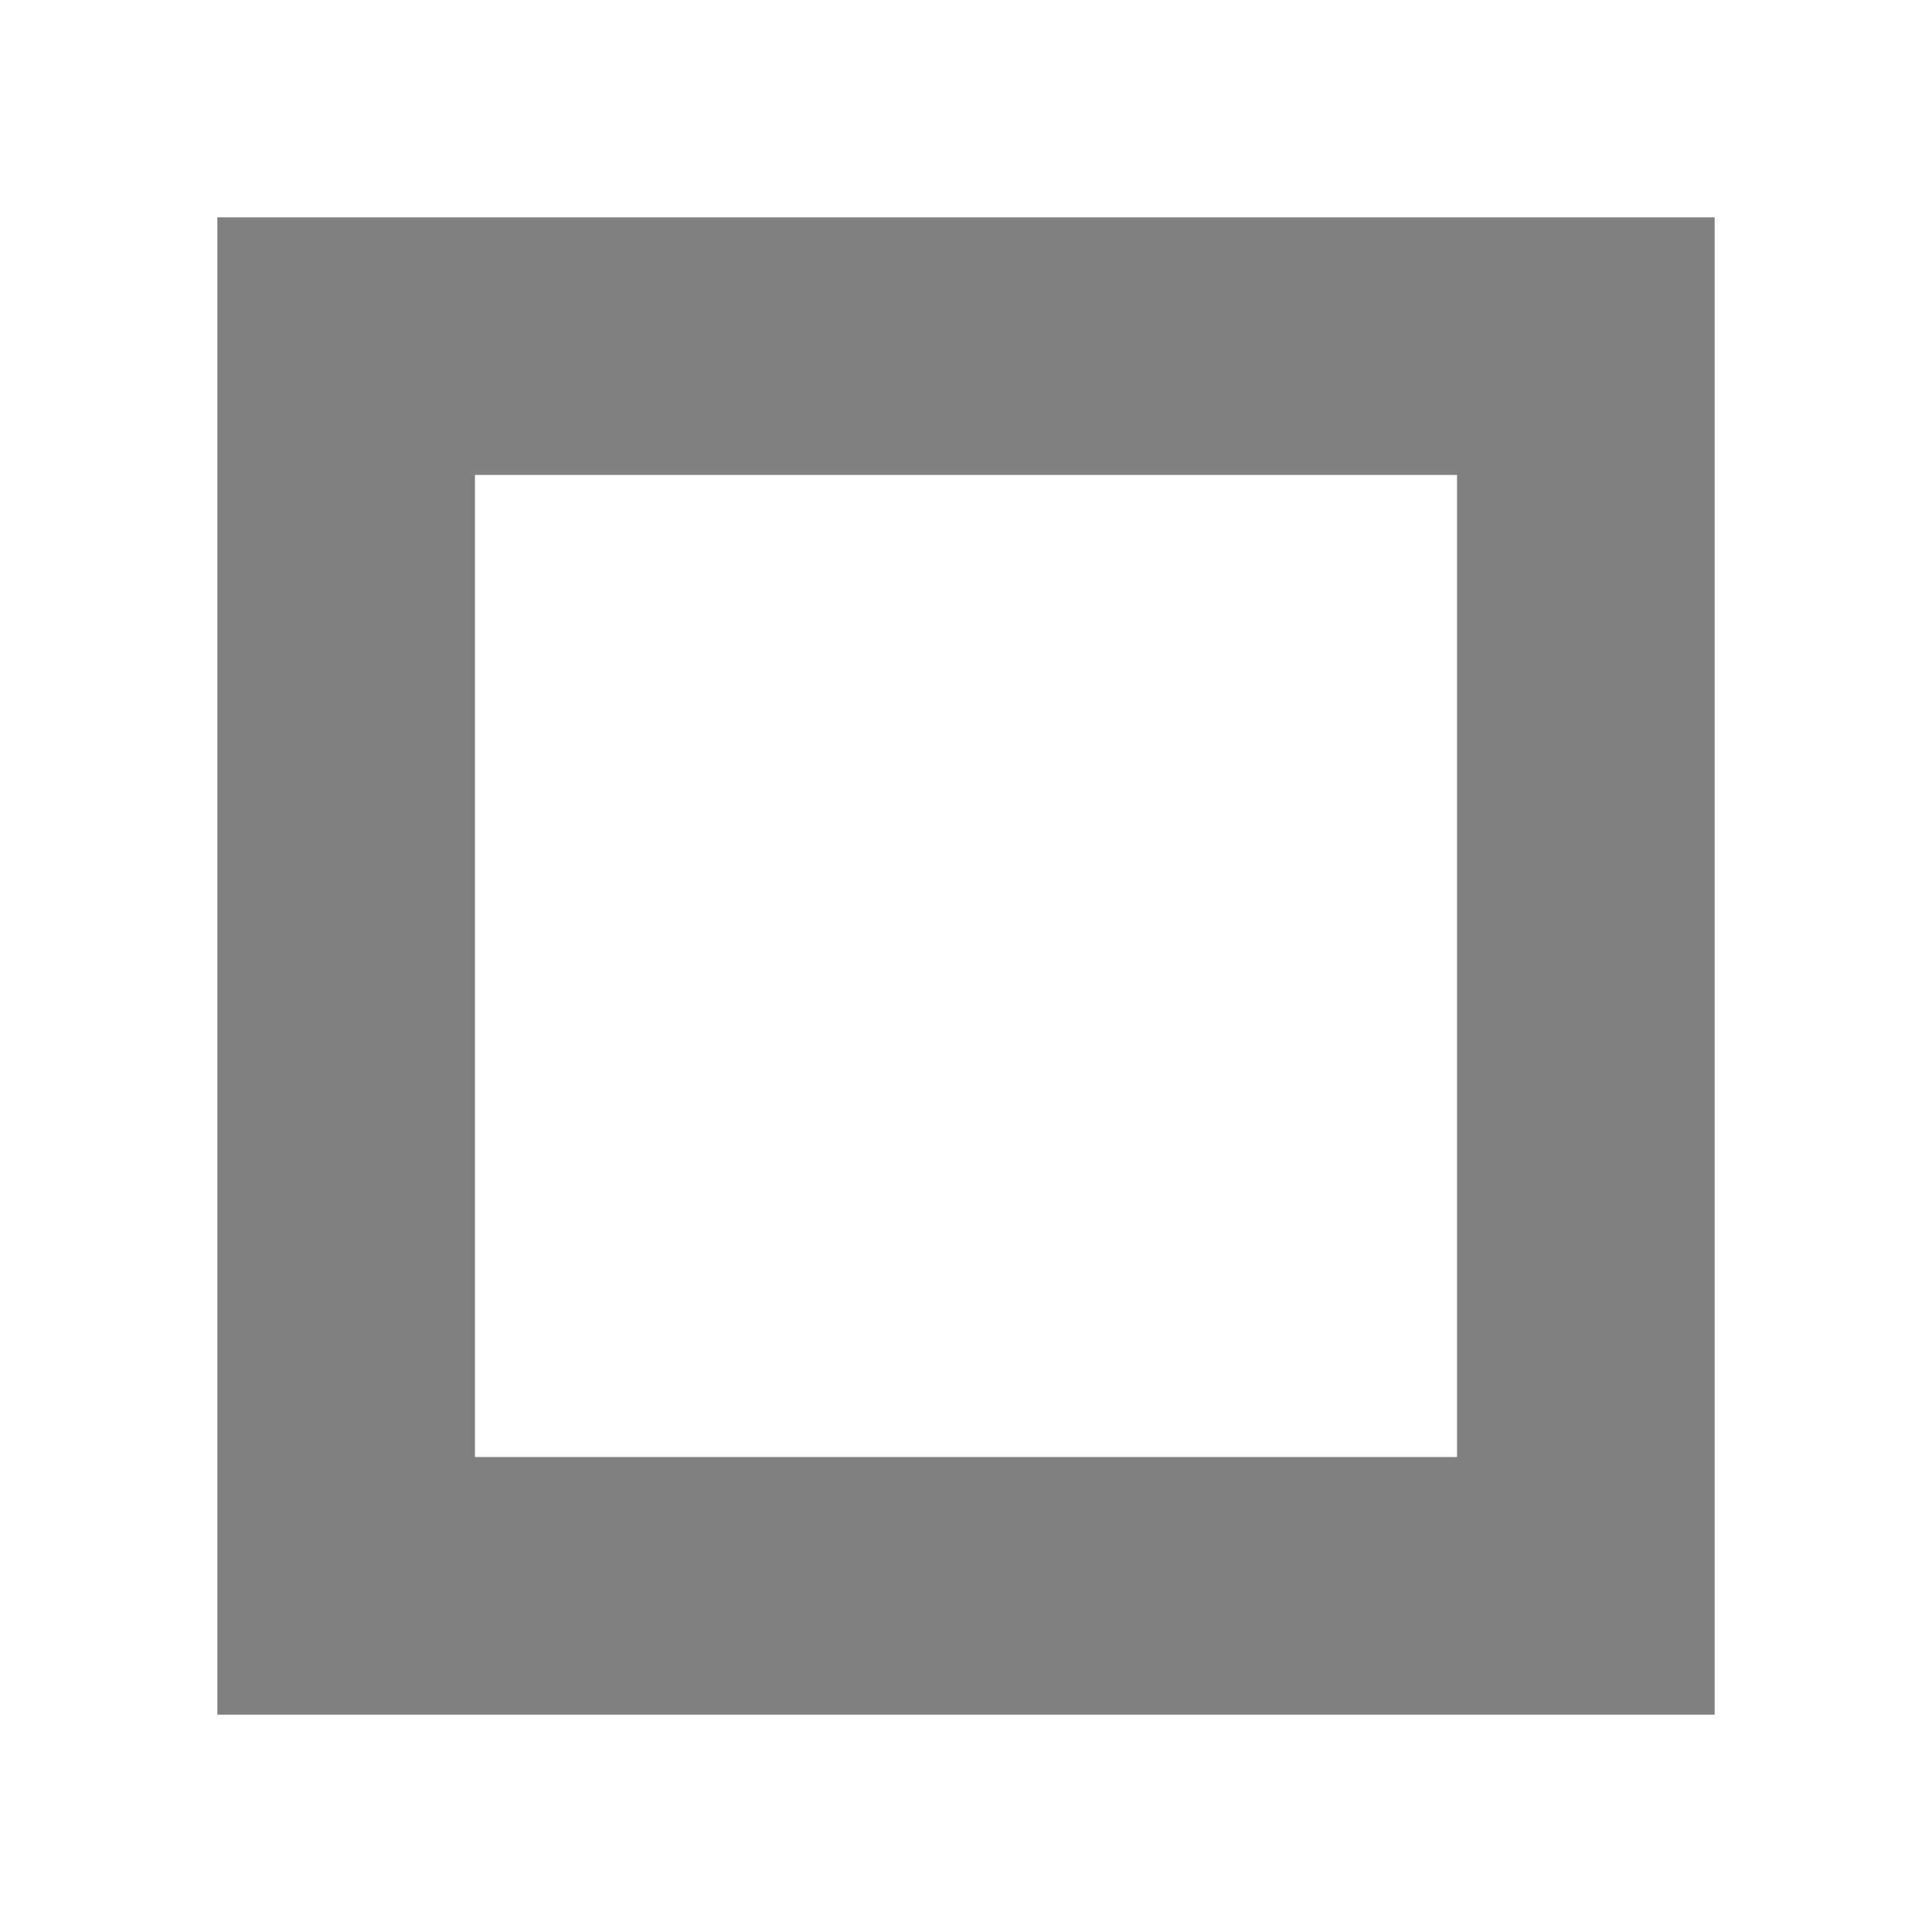
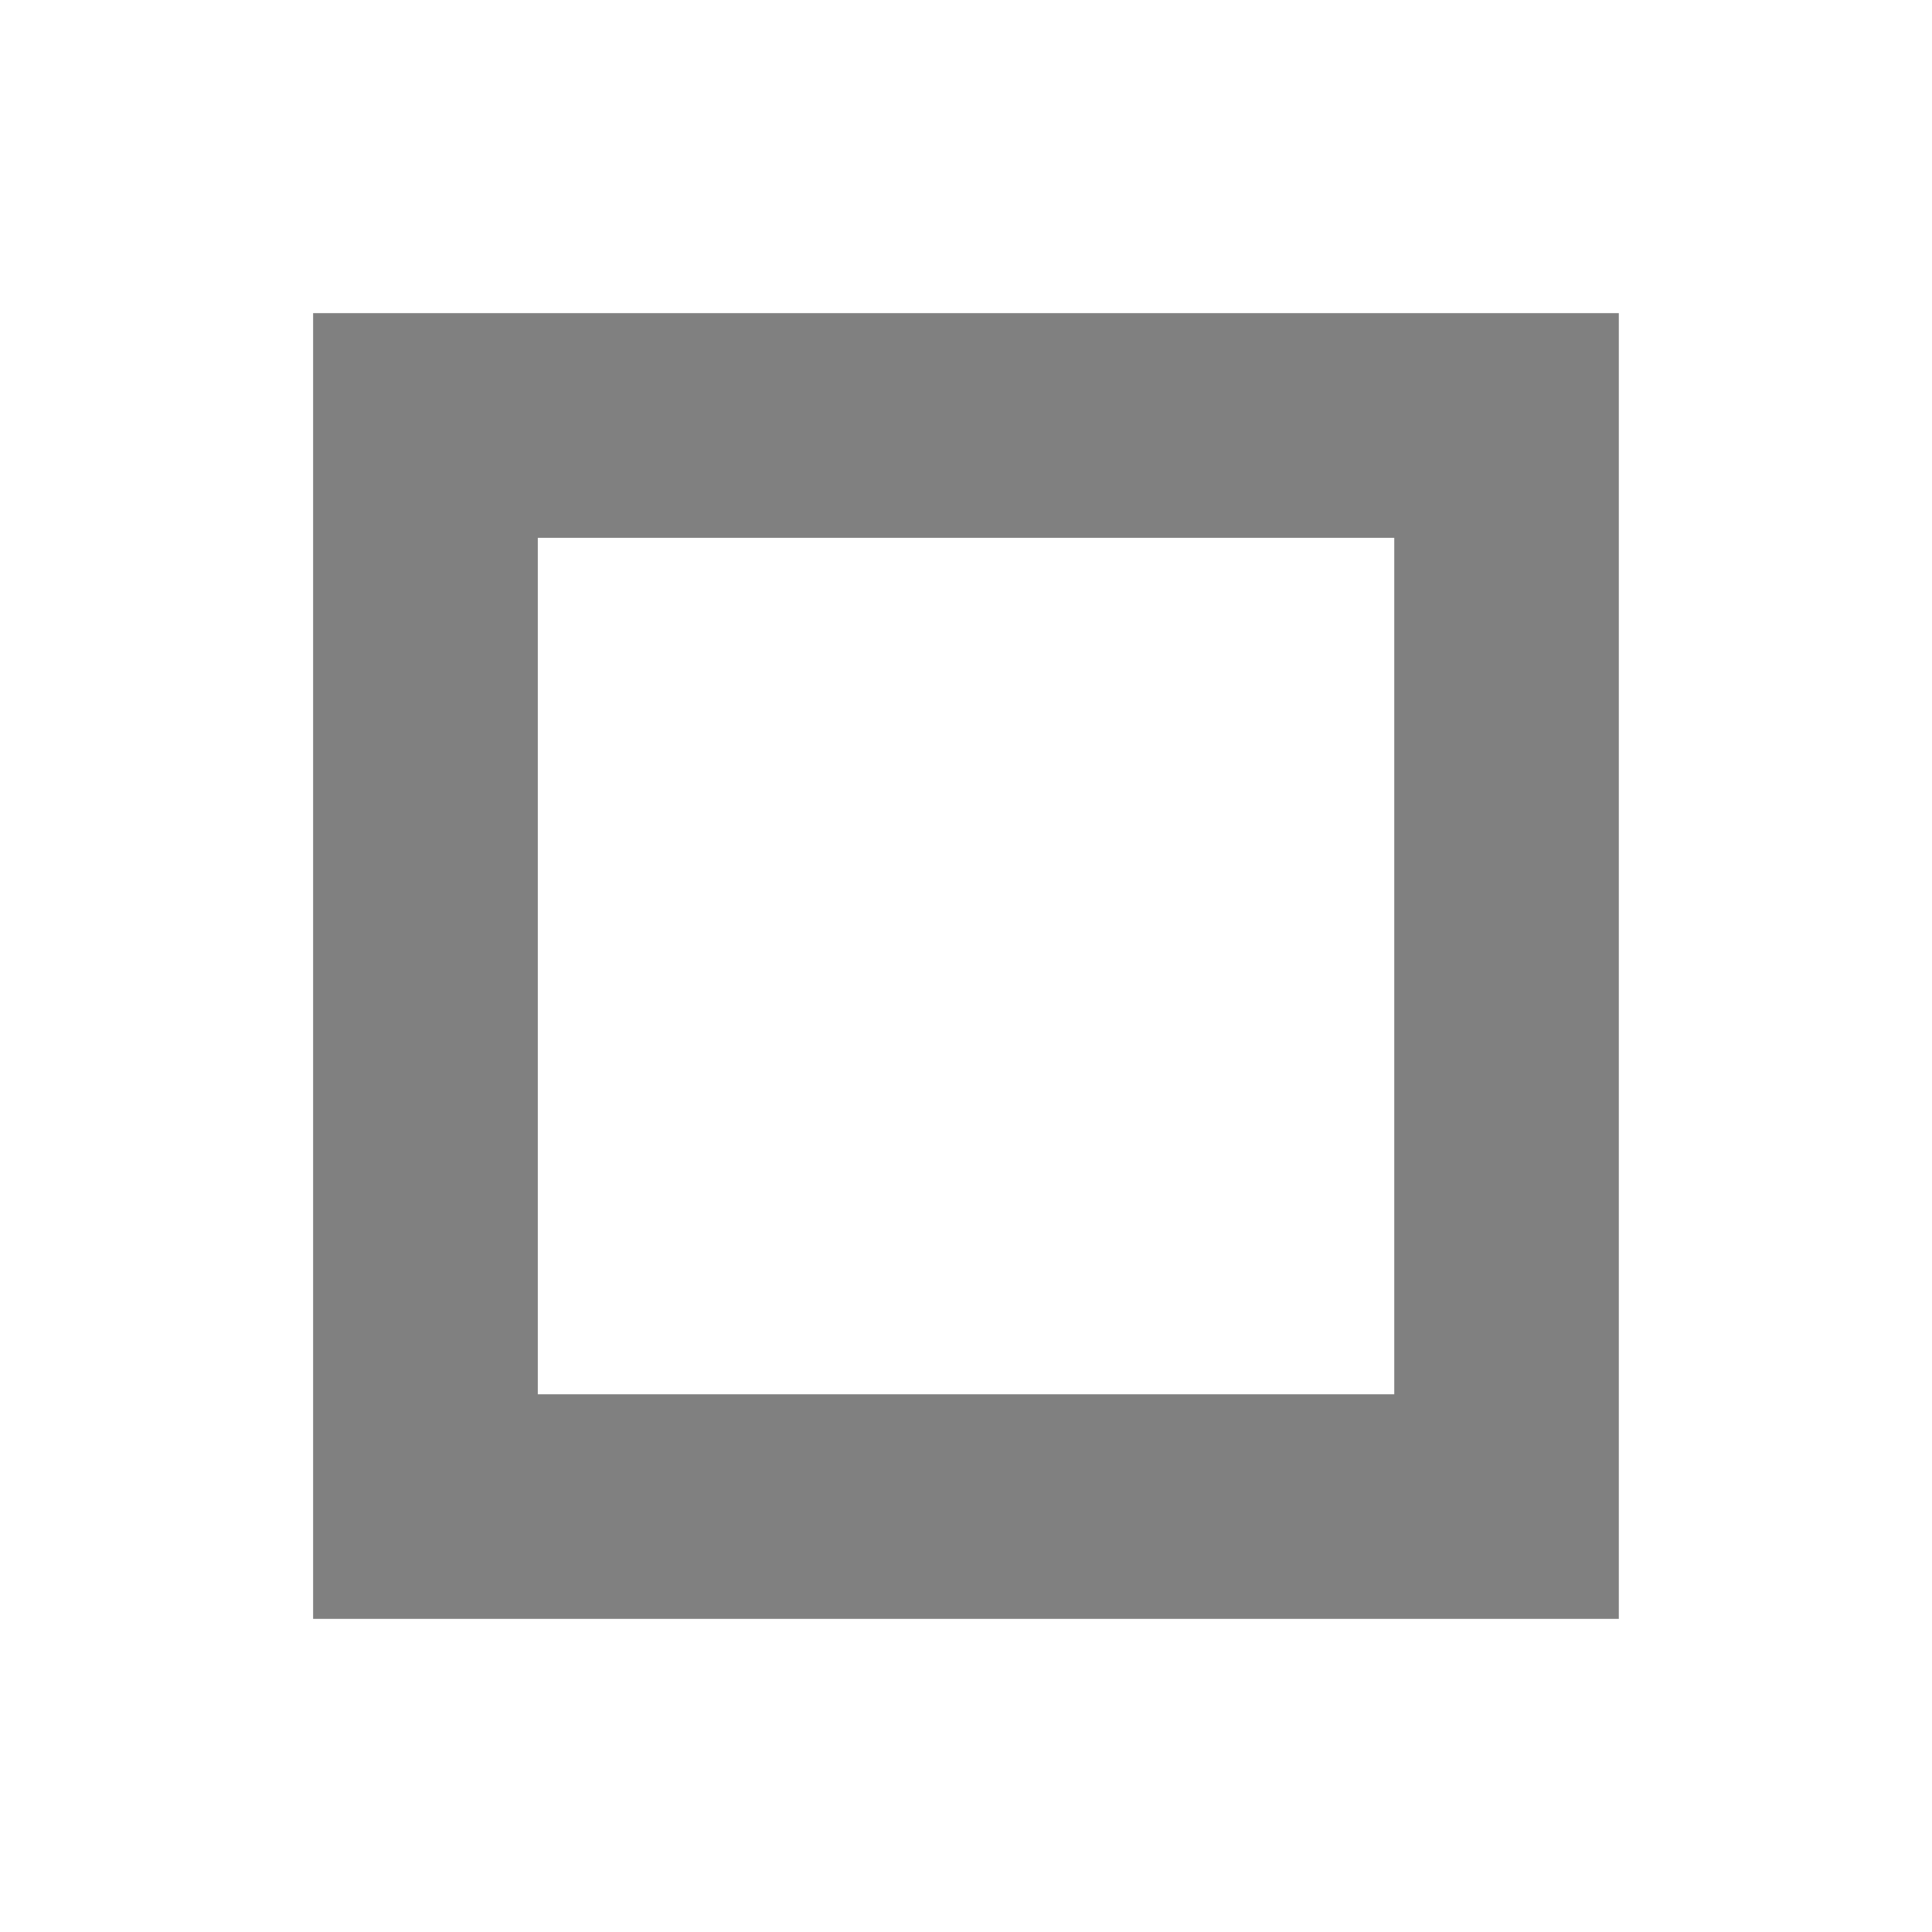
<svg xmlns="http://www.w3.org/2000/svg" id="_レイヤー_1" data-name="レイヤー 1" viewBox="0 0 300 300">
  <defs>
    <style>
      .cls-1 {
        fill: gray;
        stroke-width: 0px;
      }
    </style>
  </defs>
-   <path class="cls-1" d="m266.25,266.25H33.75V33.75h232.5v232.5Zm-192.5-40h152.5V73.75H73.75v152.5Z" />
+   <path class="cls-1" d="m251.38,251.38H48.62V48.62h202.75v202.75Zm-167.87-34.88h132.99V83.51H83.51v132.99Z" />
</svg>
